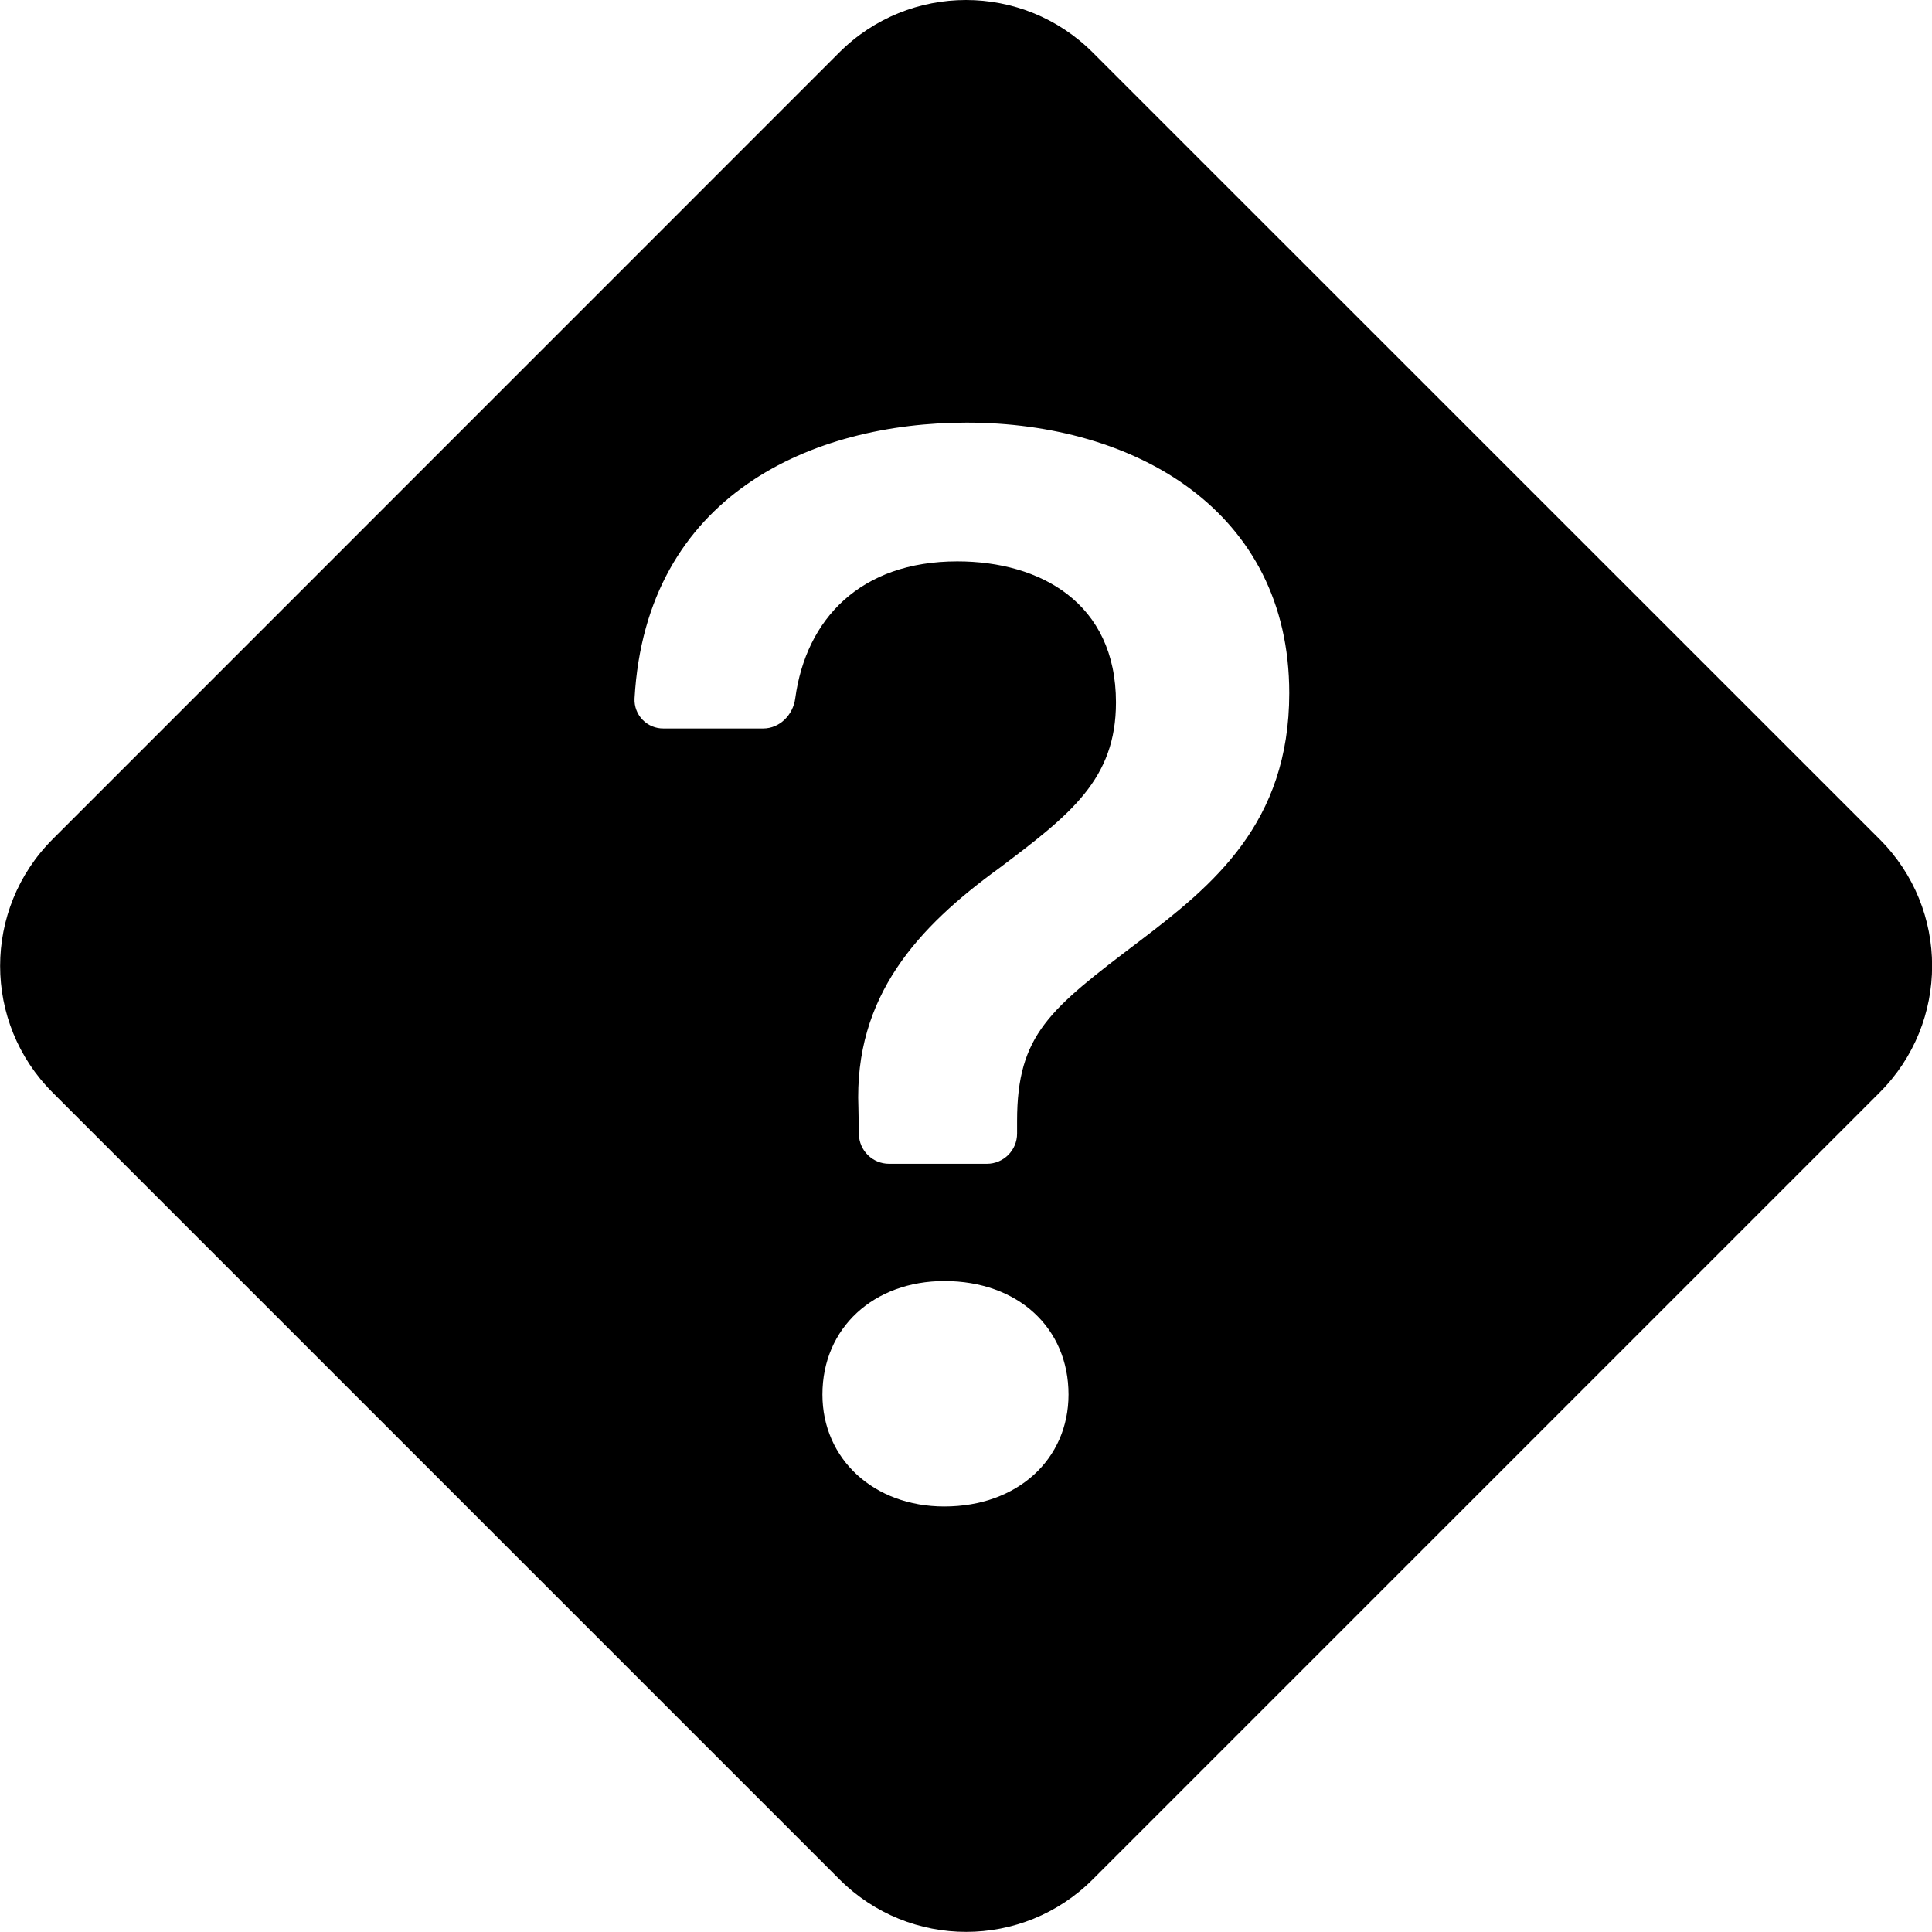
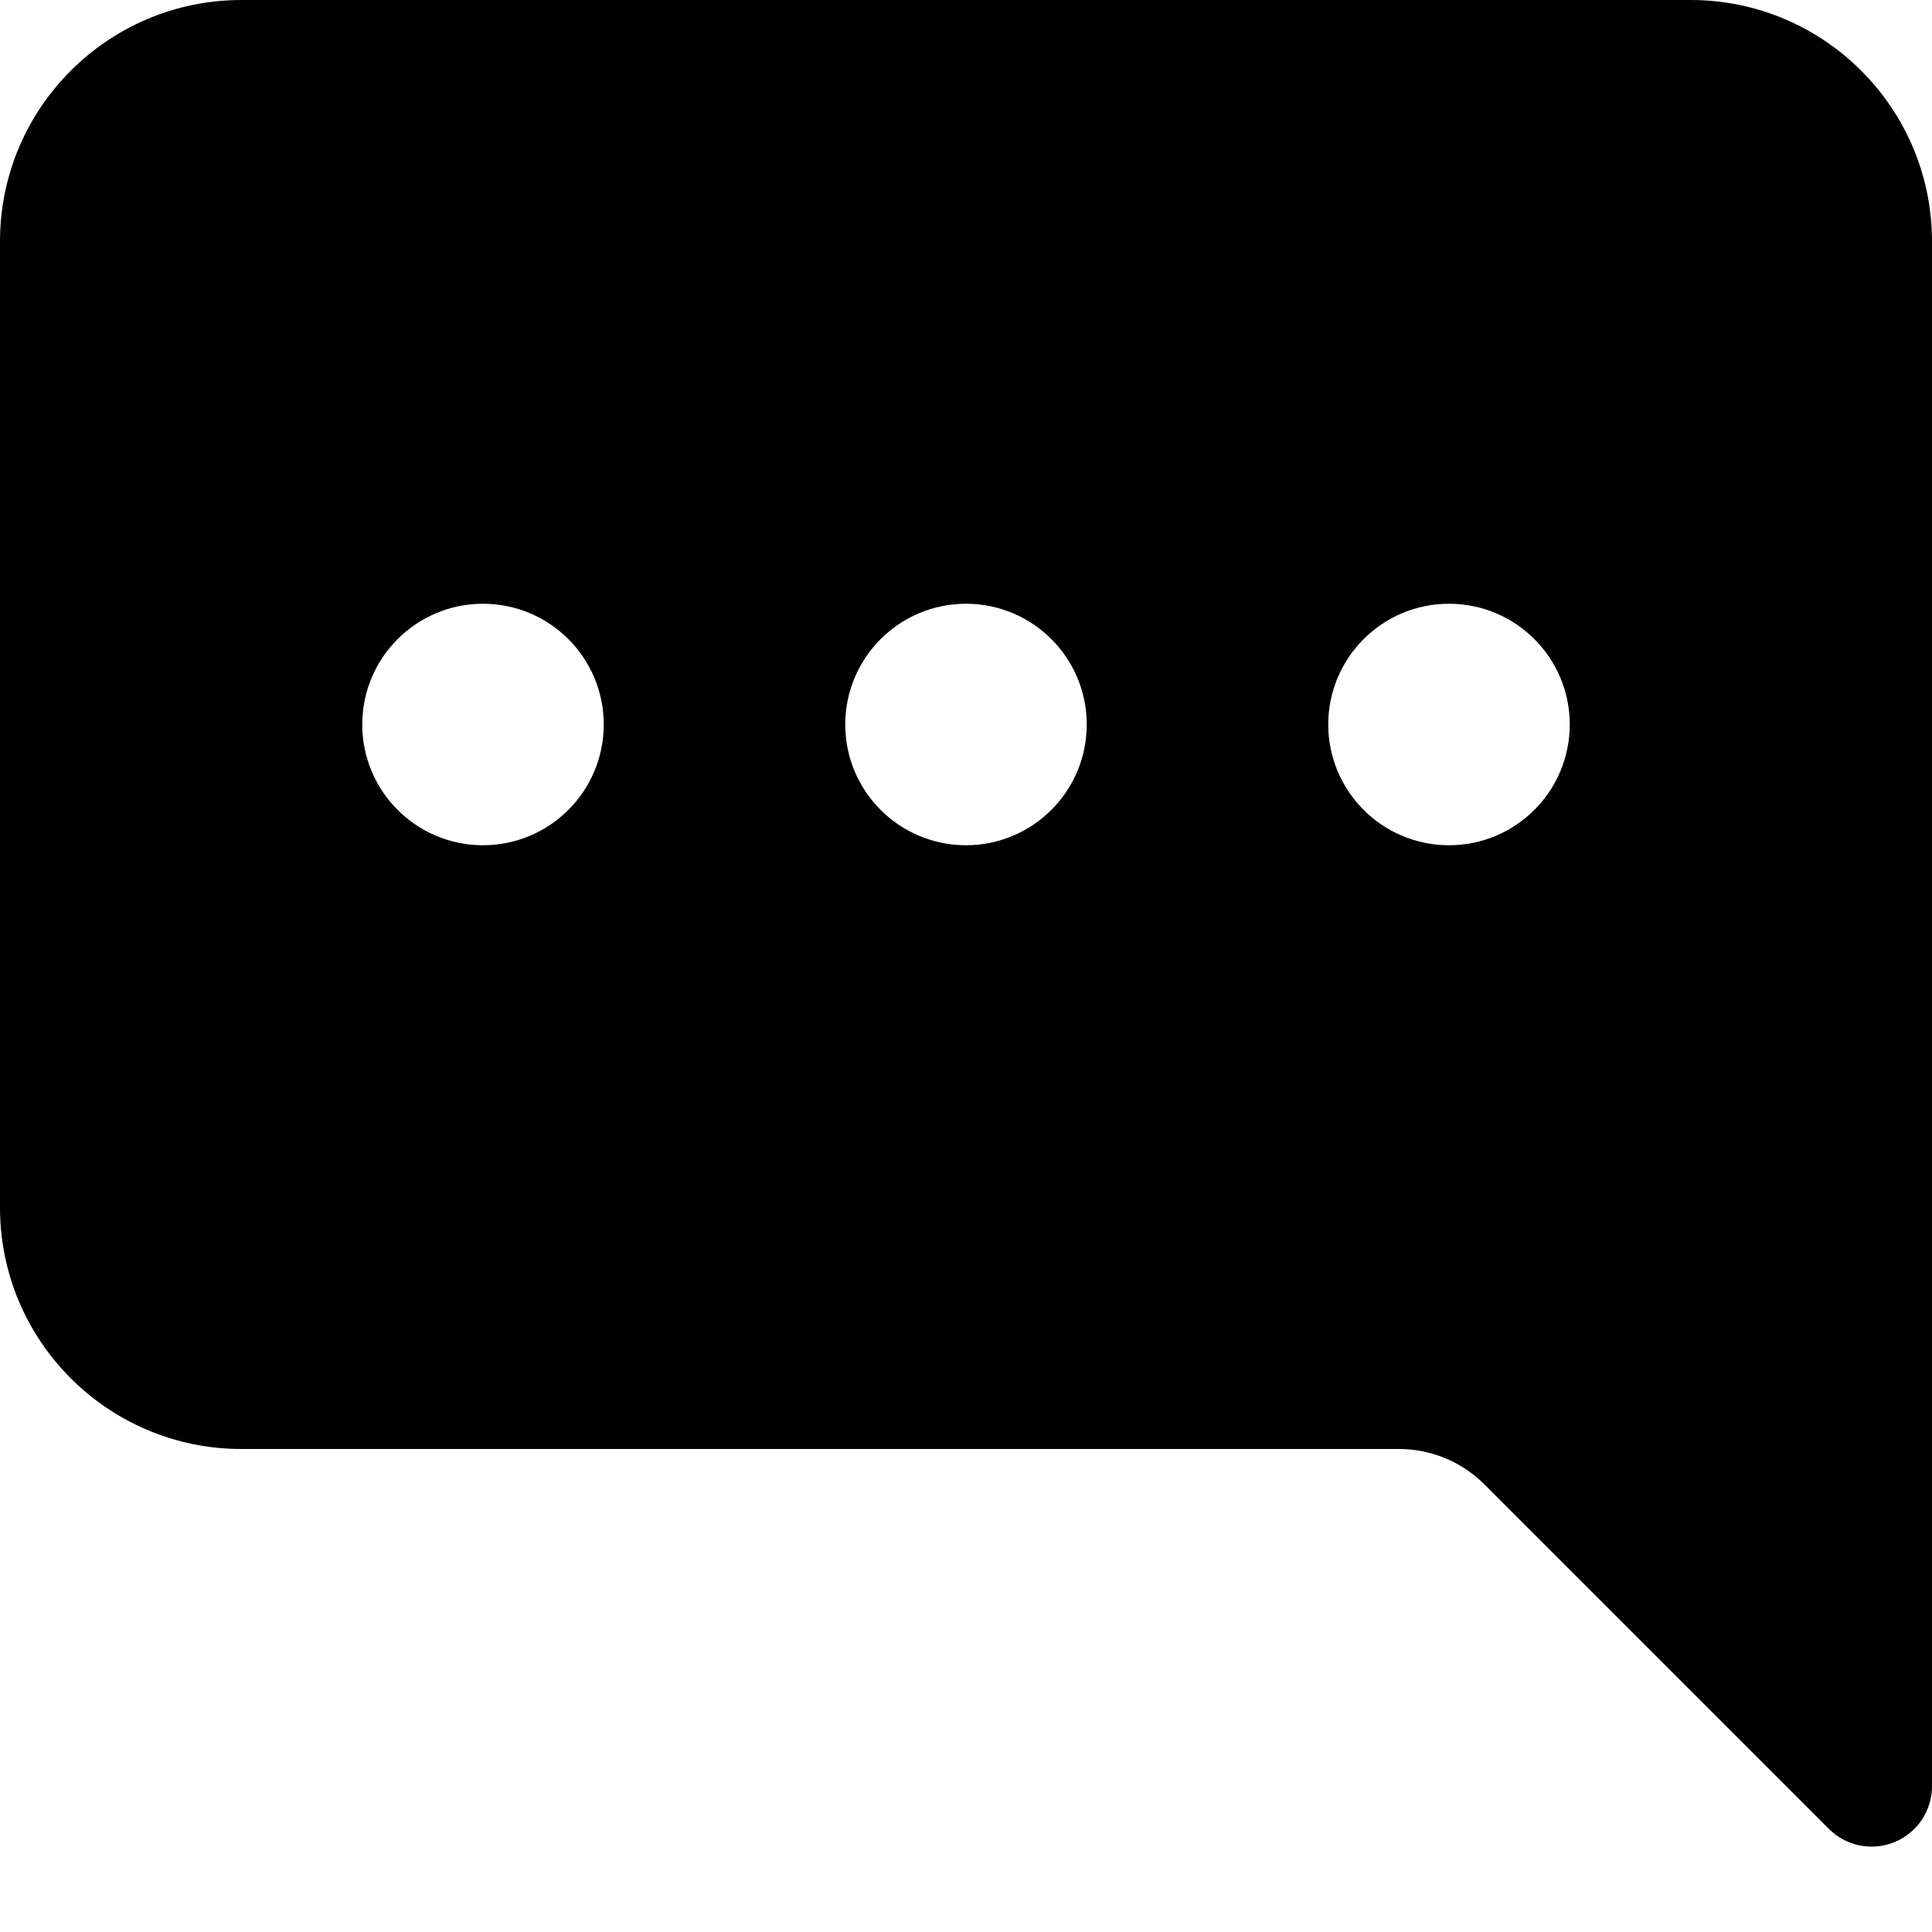
- <svg xmlns="http://www.w3.org/2000/svg" width="16" height="16" fill="currentColor" class="bi bi-question-diamond-fill" viewBox="0 0 16 16">
-   <path d="M9.05.435c-.58-.58-1.52-.58-2.1 0L.436 6.95c-.58.58-.58 1.519 0 2.098l6.516 6.516c.58.58 1.519.58 2.098 0l6.516-6.516c.58-.58.58-1.519 0-2.098zM5.495 6.033a.237.237 0 0 1-.24-.247C5.35 4.091 6.737 3.5 8.005 3.5c1.396 0 2.672.73 2.672 2.24 0 1.08-.635 1.594-1.244 2.057-.737.559-1.01.768-1.01 1.486v.105a.25.25 0 0 1-.25.25h-.81a.25.25 0 0 1-.25-.246l-.004-.217c-.038-.927.495-1.498 1.168-1.987.59-.444.965-.736.965-1.371 0-.825-.628-1.168-1.314-1.168-.803 0-1.253.478-1.342 1.134-.018.137-.128.25-.266.25zm2.325 6.443c-.584 0-1.009-.394-1.009-.927 0-.552.425-.94 1.01-.94.609 0 1.028.388 1.028.94 0 .533-.42.927-1.029.927" />
+ <svg xmlns="http://www.w3.org/2000/svg" width="16" height="16" fill="currentColor" class="bi bi-chat-right-dots-fill" viewBox="0 0 16 16">
+   <path d="M16 2a2 2 0 0 0-2-2H2a2 2 0 0 0-2 2v8a2 2 0 0 0 2 2h9.586a1 1 0 0 1 .707.293l2.853 2.853a.5.5 0 0 0 .854-.353zM5 6a1 1 0 1 1-2 0 1 1 0 0 1 2 0m4 0a1 1 0 1 1-2 0 1 1 0 0 1 2 0m3 1a1 1 0 1 1 0-2 1 1 0 0 1 0 2" />
</svg>
